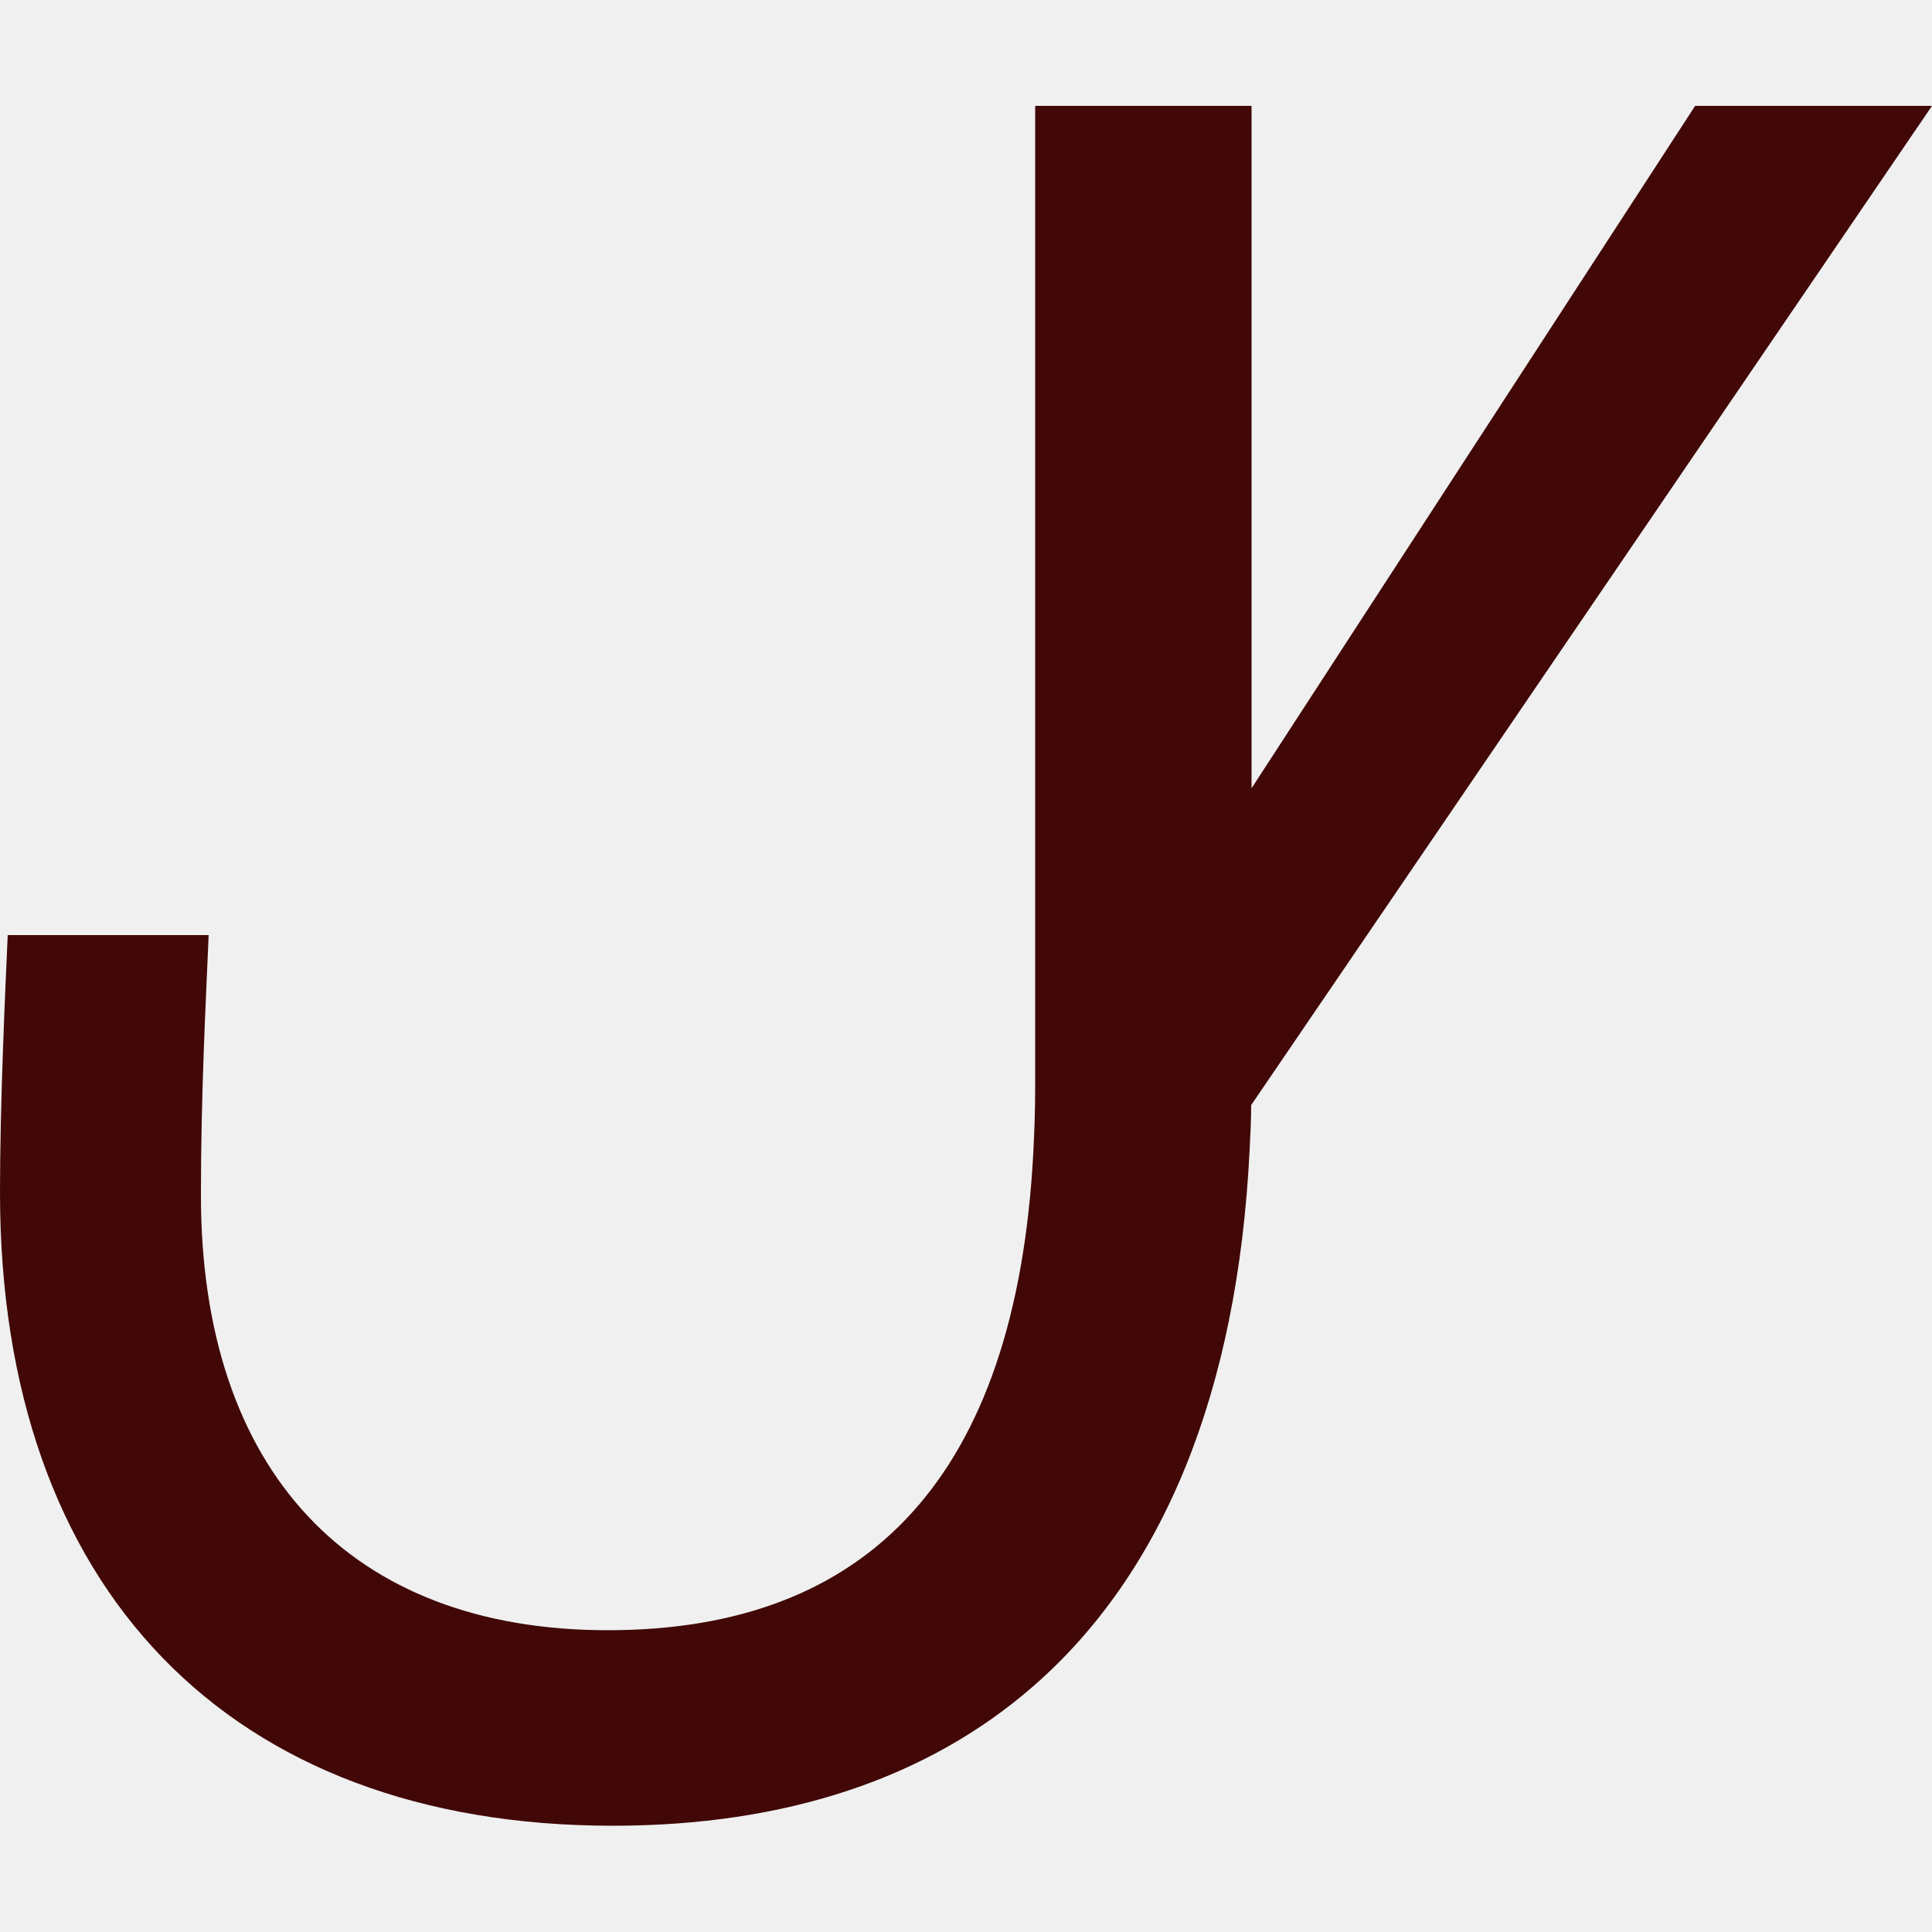
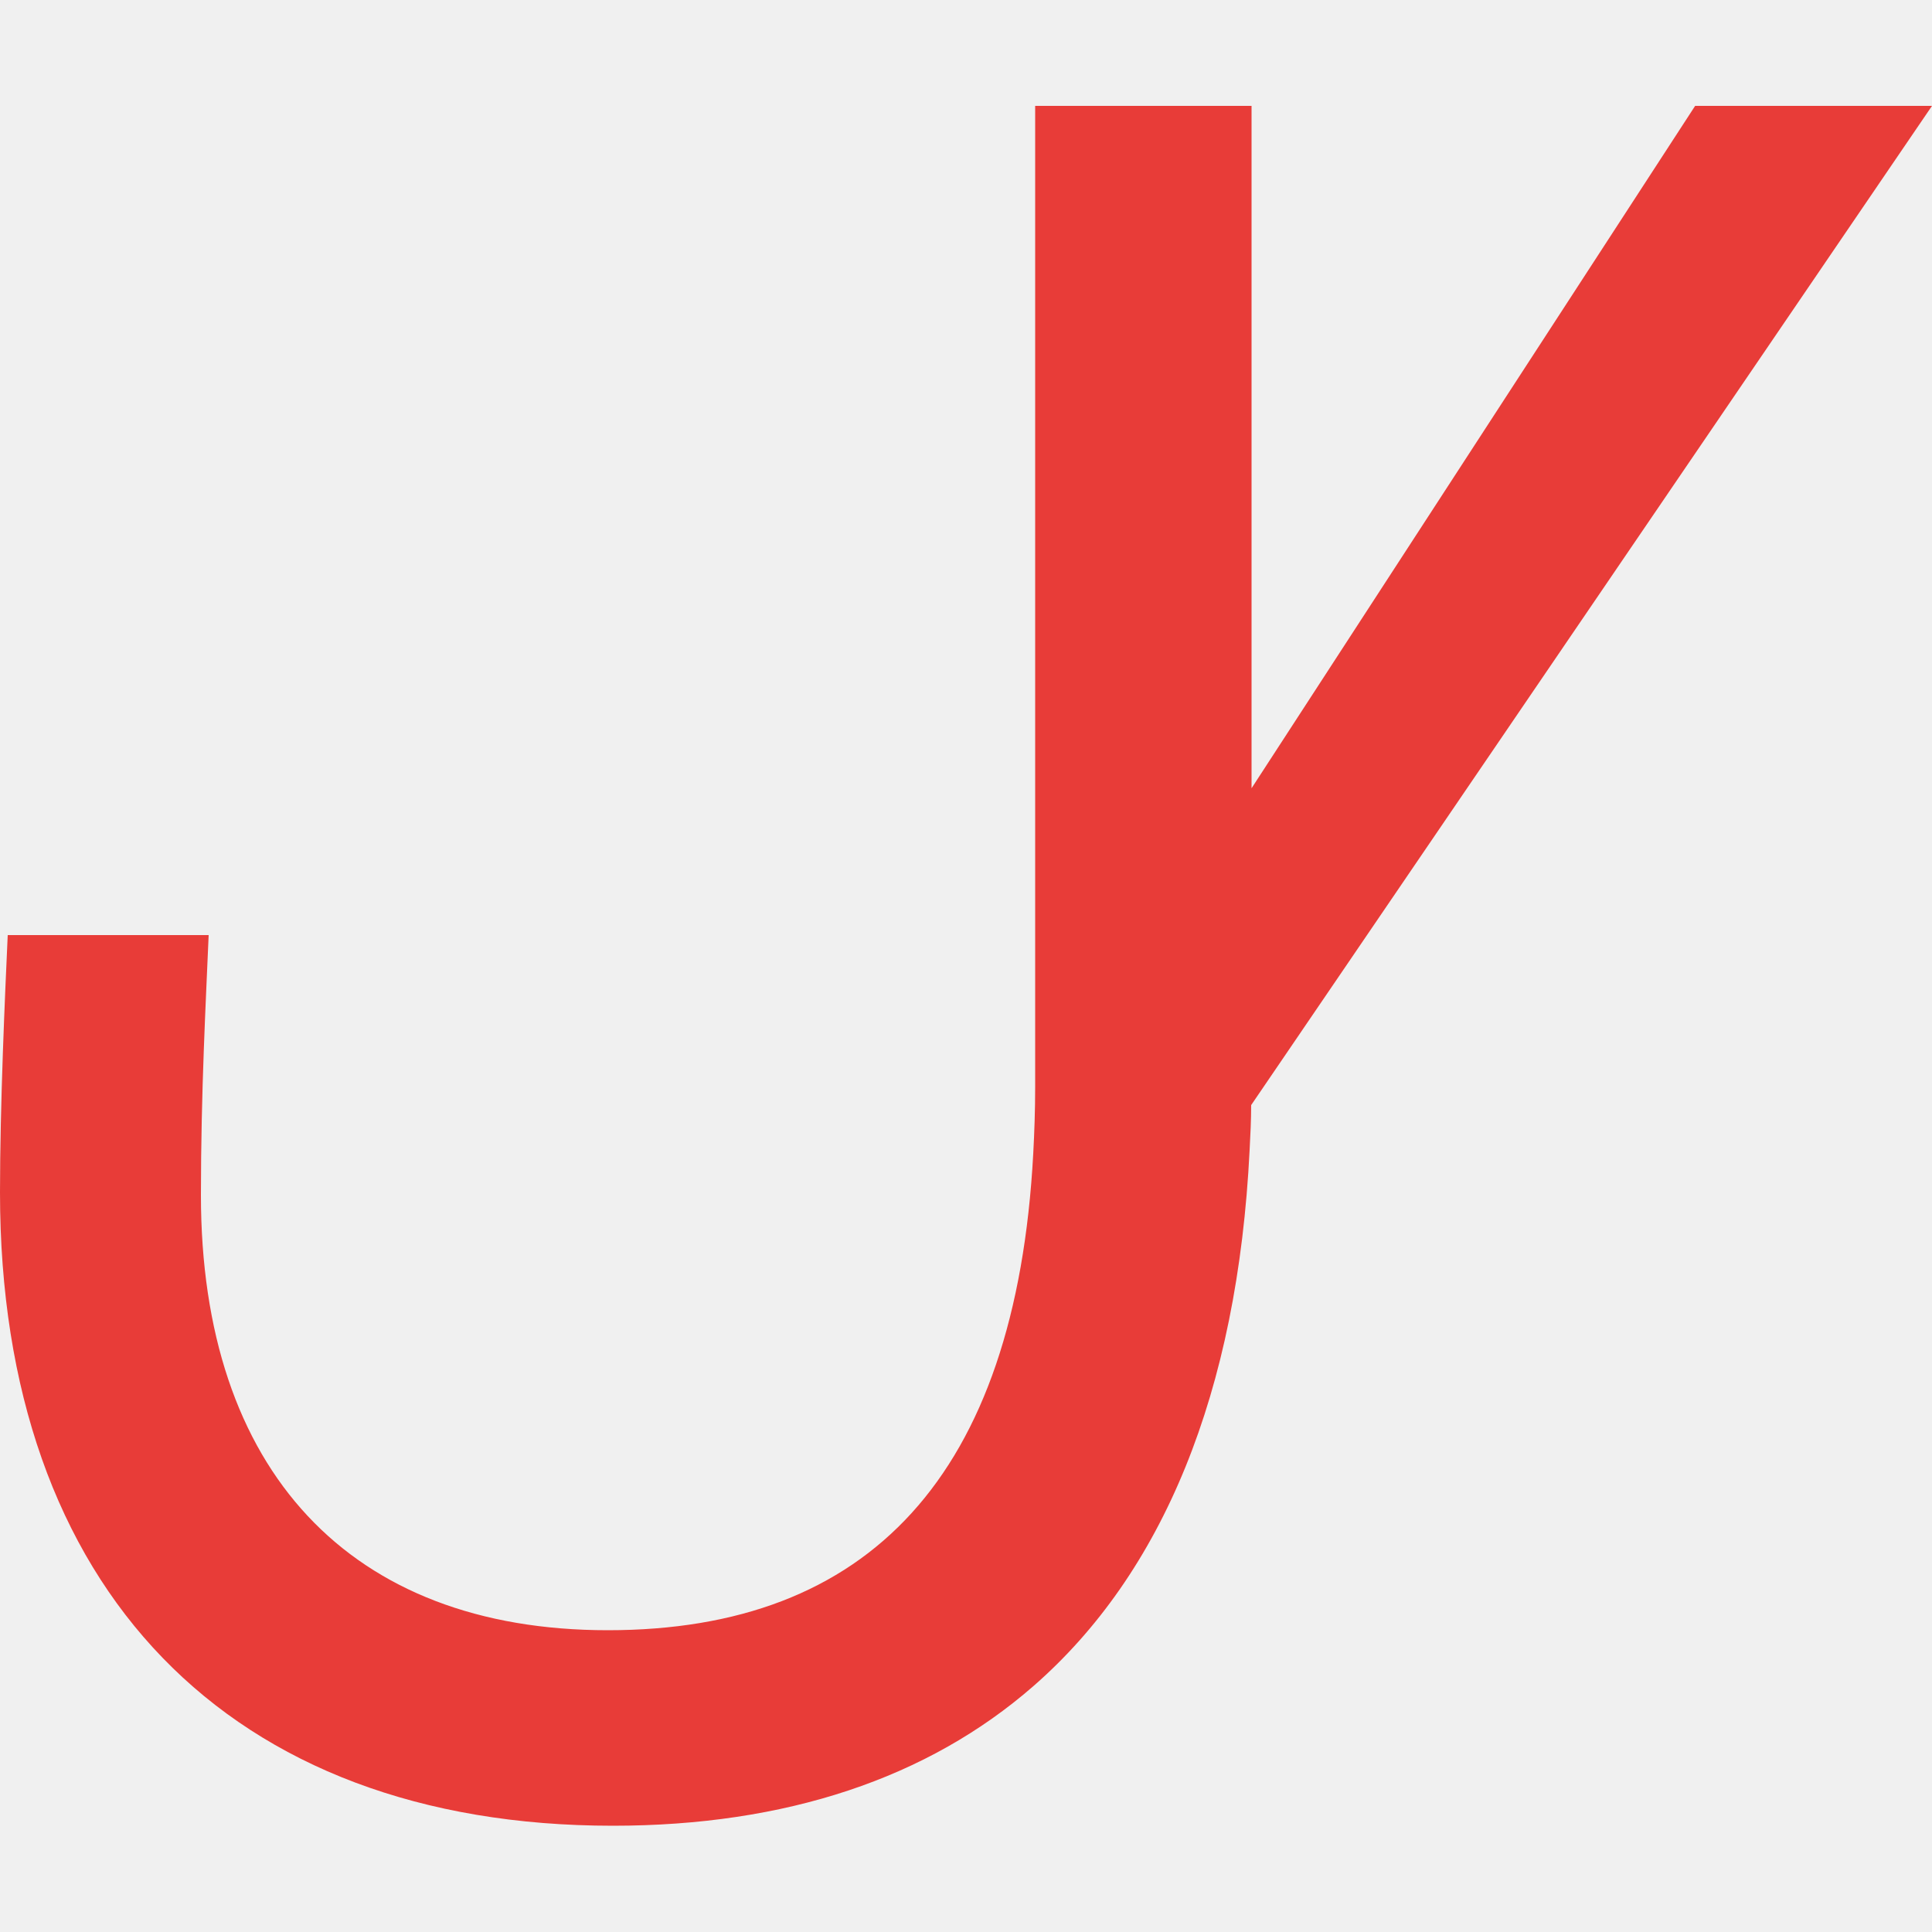
<svg xmlns="http://www.w3.org/2000/svg" version="1.1" id="Layer_1" x="0px" y="0px" viewBox="0 0 500 500" style="enable-background:new 0 0 500 500;" xml:space="preserve">
  <style type="text/css">
	.st0{display:none;}
	.st1{display:inline;}
	.st2{fill:#FFFFFF;}
- 	.st3{fill:#410807;}
+ 	.st3{fill:#e83c38;}
</style>
  <g id="Layer_1_1_" class="st0">
    <rect class="st1" width="501.6" height="501.6" />
    <g class="st1">
      <polygon class="st2" points="252.8,398.5 57.9,398.5 57.9,293.9 148.3,293.9 148.3,101.5 252.8,101.5   " />
      <polygon class="st2" points="224.5,319.1 163.6,245.2 307.3,101.5 442.1,101.5   " />
    </g>
  </g>
  <g id="Layer_2_1_">
    <path class="st3" d="M438.7,27.4L323.9,204V27.4h-56v253.9c0,6-0.2,11.7-0.5,17.3c-4.5,83.5-42.7,123.3-110.1,123.3   C90.6,421.9,52,380.6,52,309.3c0-26.7,1.3-50.6,2-67.3H2c-0.7,15.3-2,44-2,66.6c0,102.6,59.3,163.9,158.6,163.9   c44.8,0,81.5-12.3,108.8-36.1c33.5-29.2,52.9-75.9,56-138.8c0.2-3.8,0.4-7.7,0.4-11.6L500,27.4H438.7z" />
  </g>
</svg>
